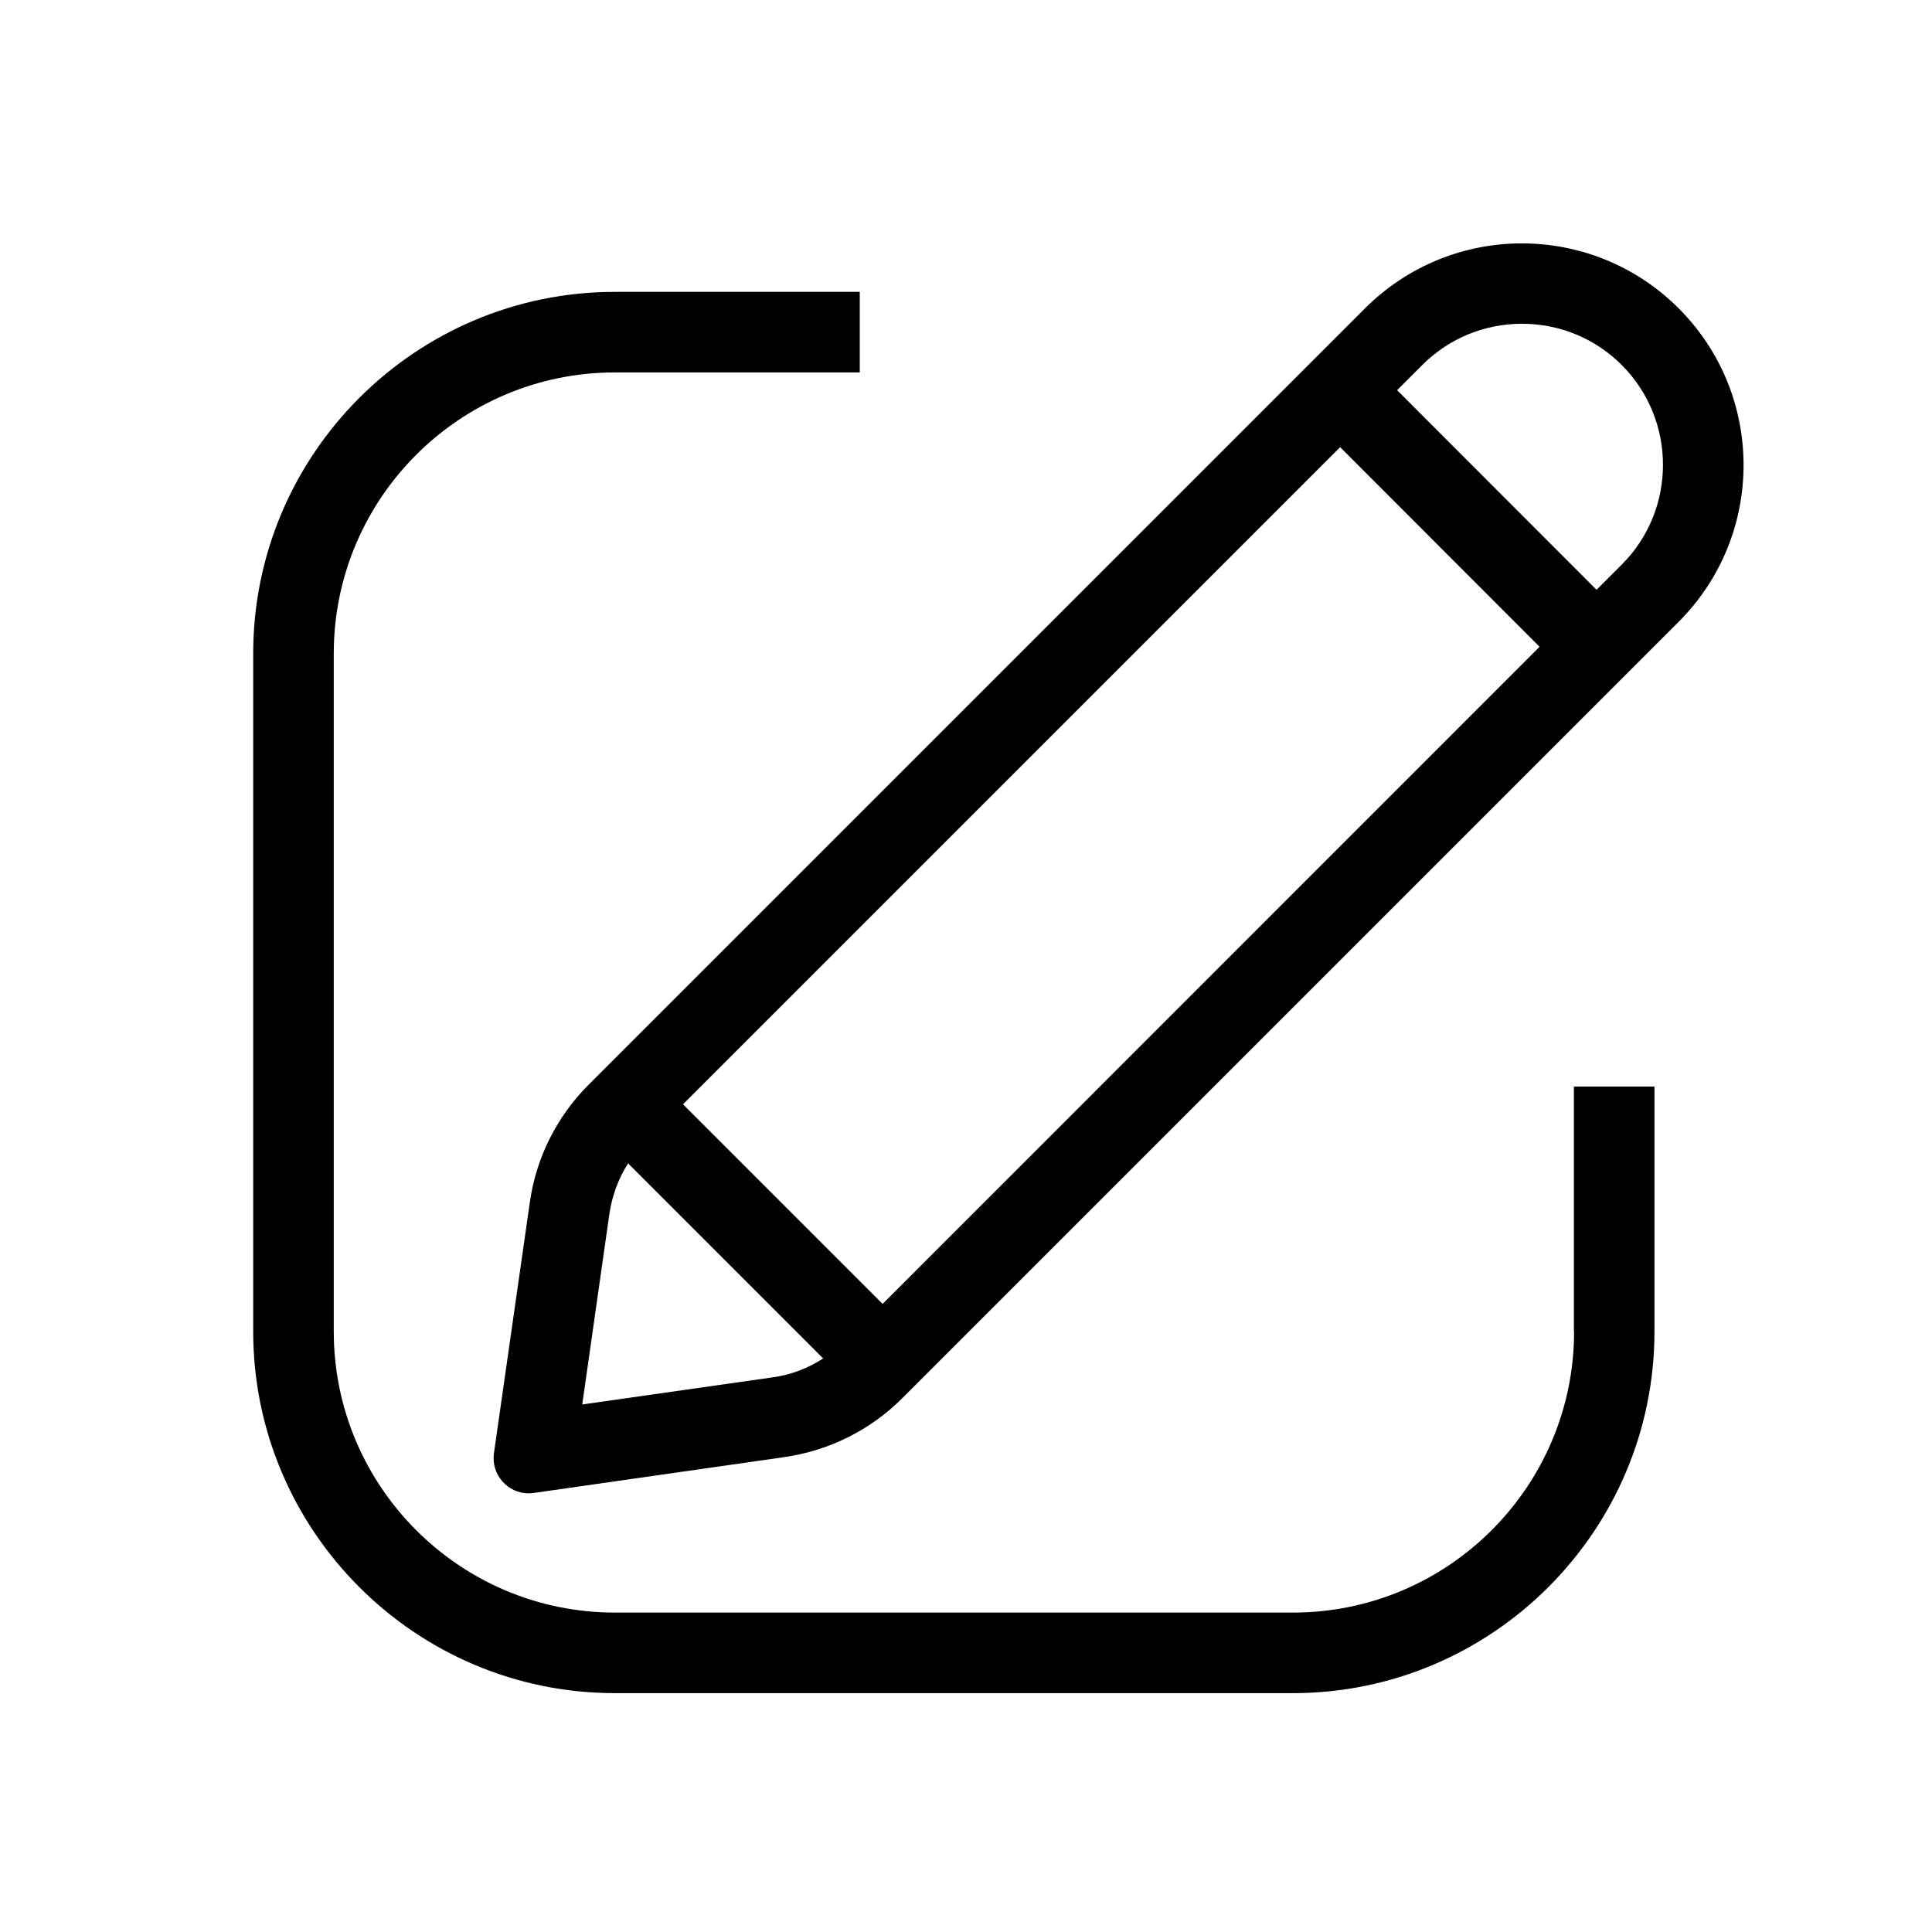
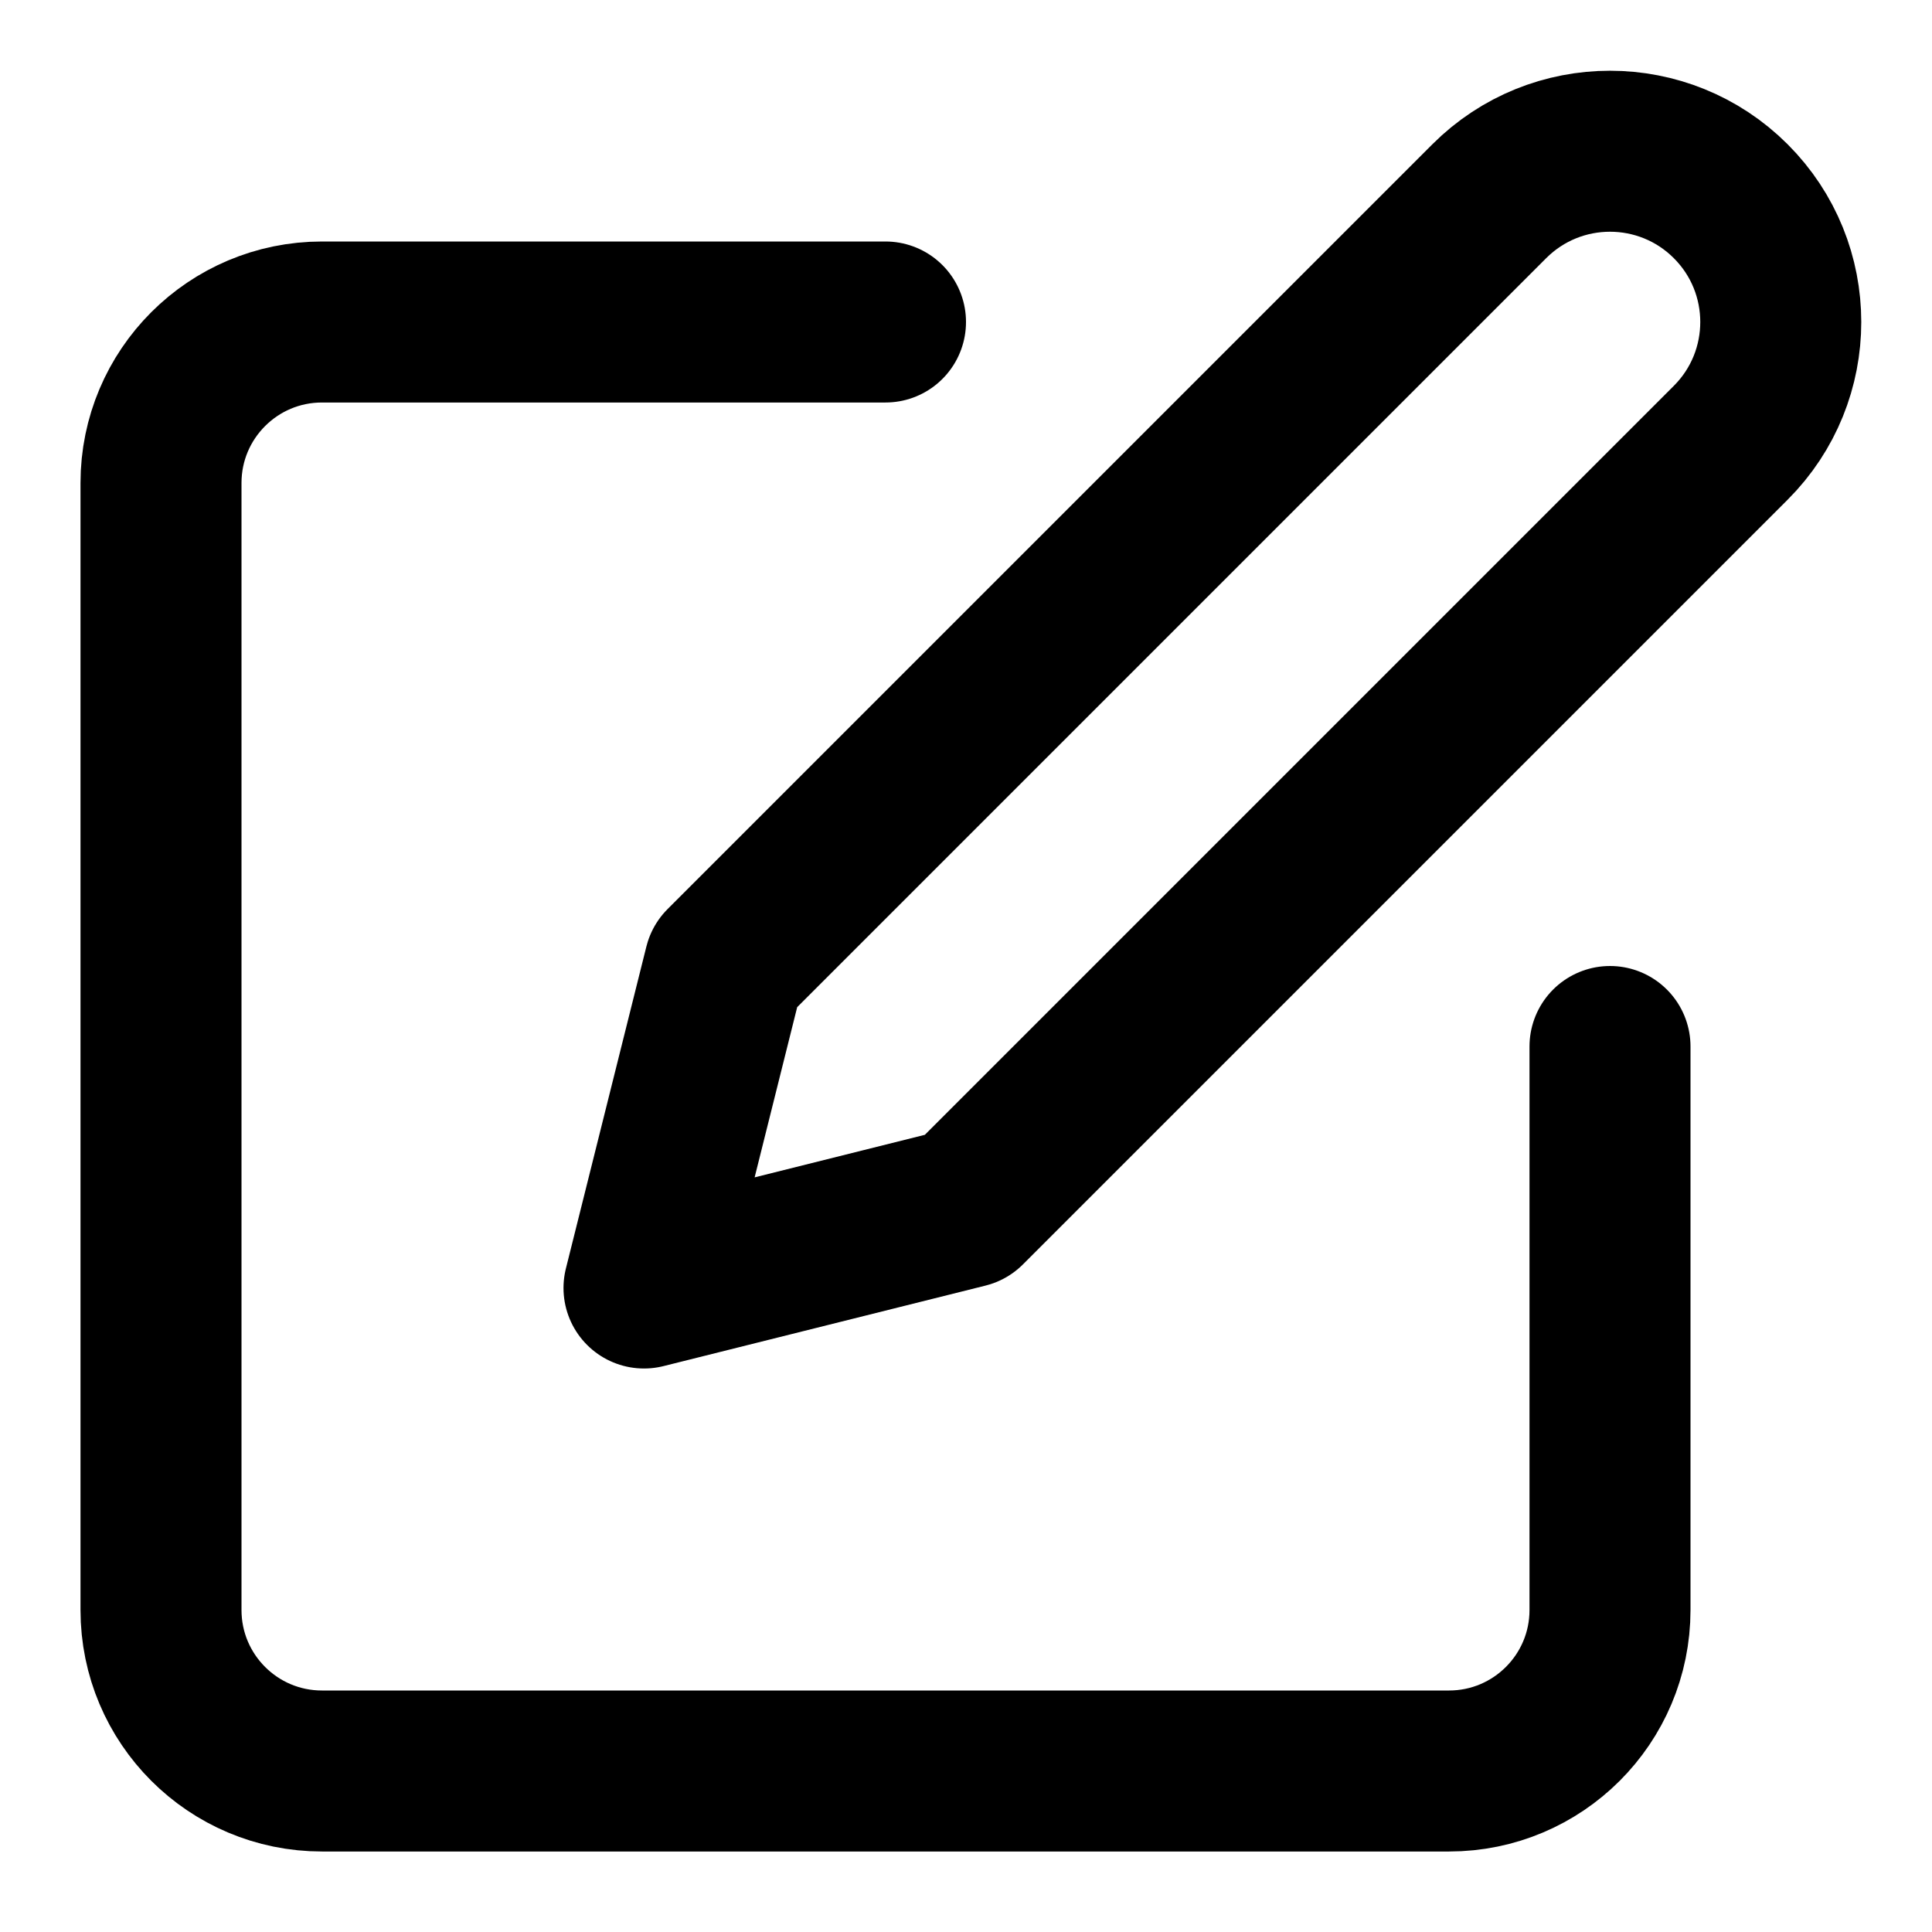
- <svg xmlns="http://www.w3.org/2000/svg" class="svg-icon" style="width: 1em; height: 1em;vertical-align: middle;fill: currentColor;overflow: hidden;" viewBox="0 0 1024 1024" version="1.1">
-   <path d="M834.3 705.7c0 82.2-66.8 149-149 149H325.9c-82.2 0-149-66.8-149-149V346.4c0-82.2 66.8-149 149-149h129.8v-42.7H325.9c-105.7 0-191.7 86-191.7 191.7v359.3c0 105.7 86 191.7 191.7 191.7h359.3c105.7 0 191.7-86 191.7-191.7V575.9h-42.7v129.8z" />
-   <path d="M889.7 163.4c-22.9-22.9-53-34.4-83.1-34.4s-60.1 11.5-83.1 34.4L312 574.9c-16.9 16.9-27.9 38.8-31.2 62.5l-19 132.8c-1.6 11.4 7.3 21.3 18.4 21.3 0.9 0 1.8-0.1 2.7-0.2l132.8-19c23.7-3.4 45.6-14.3 62.5-31.2l411.5-411.5c45.9-45.9 45.9-120.3 0-166.2zM362 585.3L710.3 237 816 342.8 467.8 691.1 362 585.3zM409.7 730l-101.1 14.4L323 643.3c1.4-9.5 4.8-18.7 9.9-26.7L436.3 720c-8 5.2-17.1 8.7-26.6 10z m449.8-430.7l-13.3 13.3-105.7-105.8 13.3-13.3c14.1-14.1 32.9-21.9 52.9-21.9s38.8 7.8 52.9 21.9c29.1 29.2 29.1 76.7-0.1 105.8z" />
+ <svg xmlns="http://www.w3.org/2000/svg" width="24" height="24" viewBox="0 0 24 24" fill="none" stroke="currentColor" stroke-width="2" stroke-linecap="round" stroke-linejoin="round" class="feather feather-edit">
+   <path d="M11 4H4a2 2 0 0 0-2 2v14a2 2 0 0 0 2 2h14a2 2 0 0 0 2-2v-7" />
+   <path d="M18.5 2.5a2.121 2.121 0 0 1 3 3L12 15l-4 1 1-4 9.5-9.5z" />
</svg>
